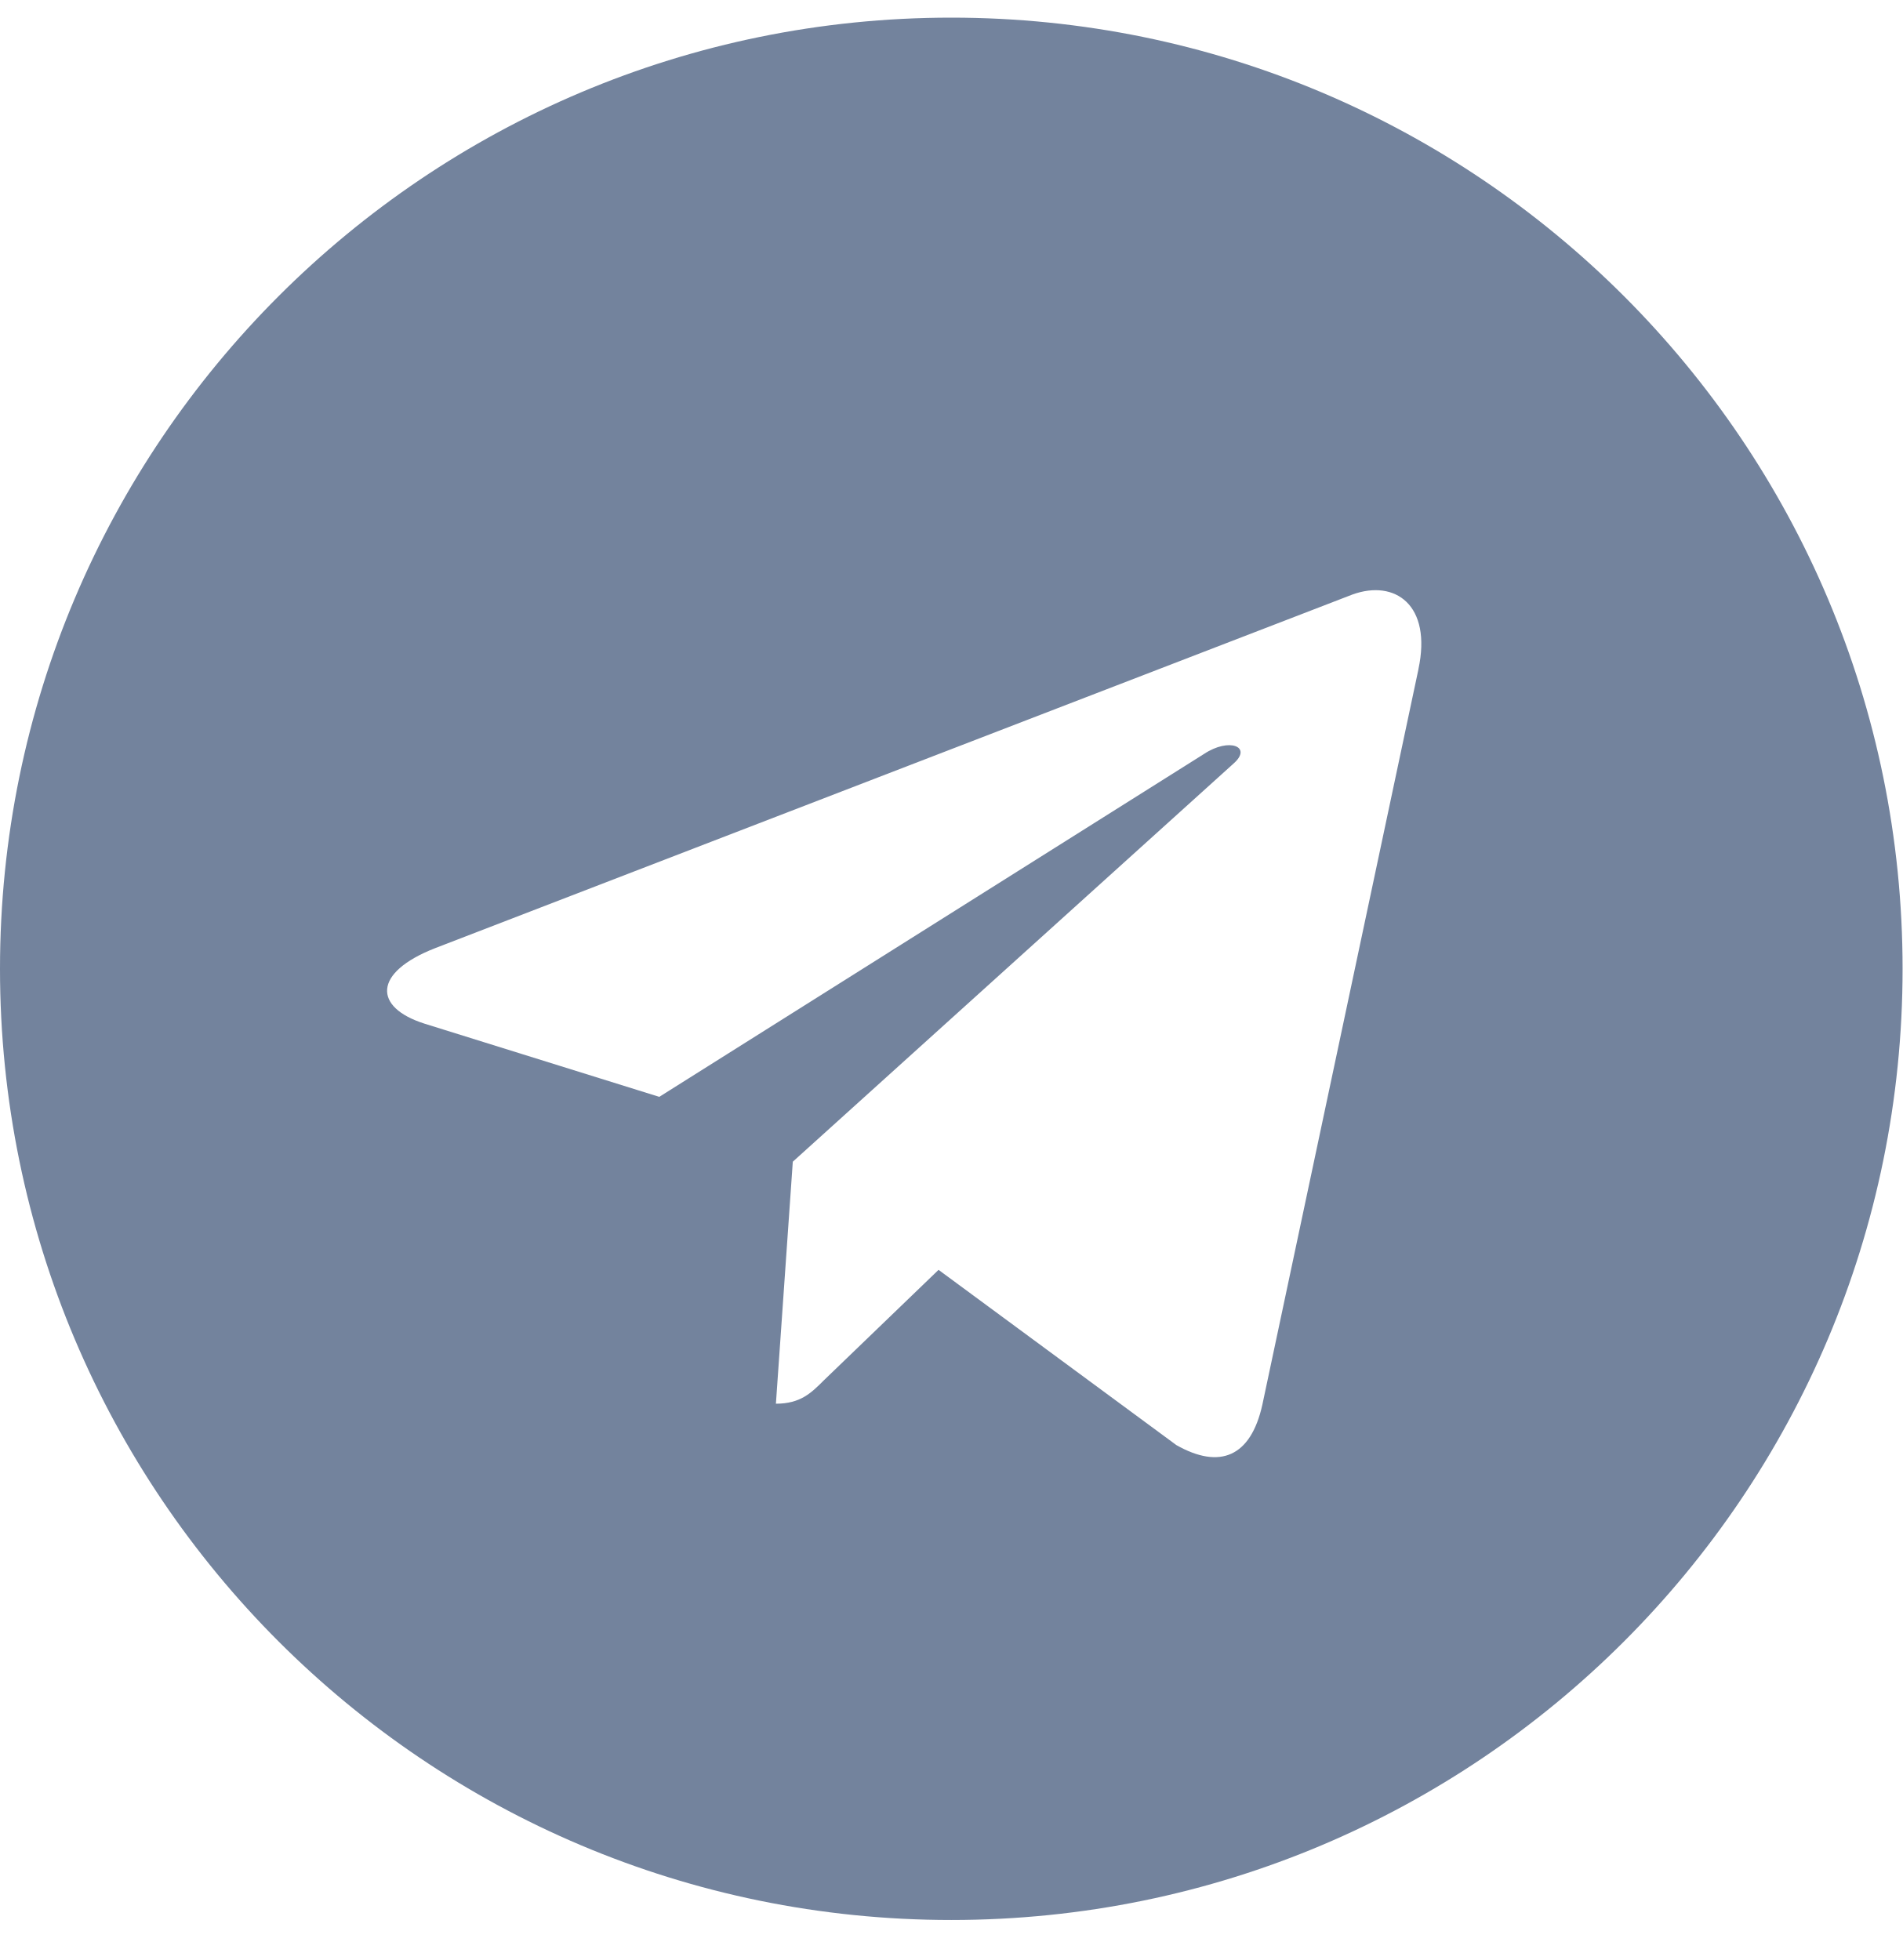
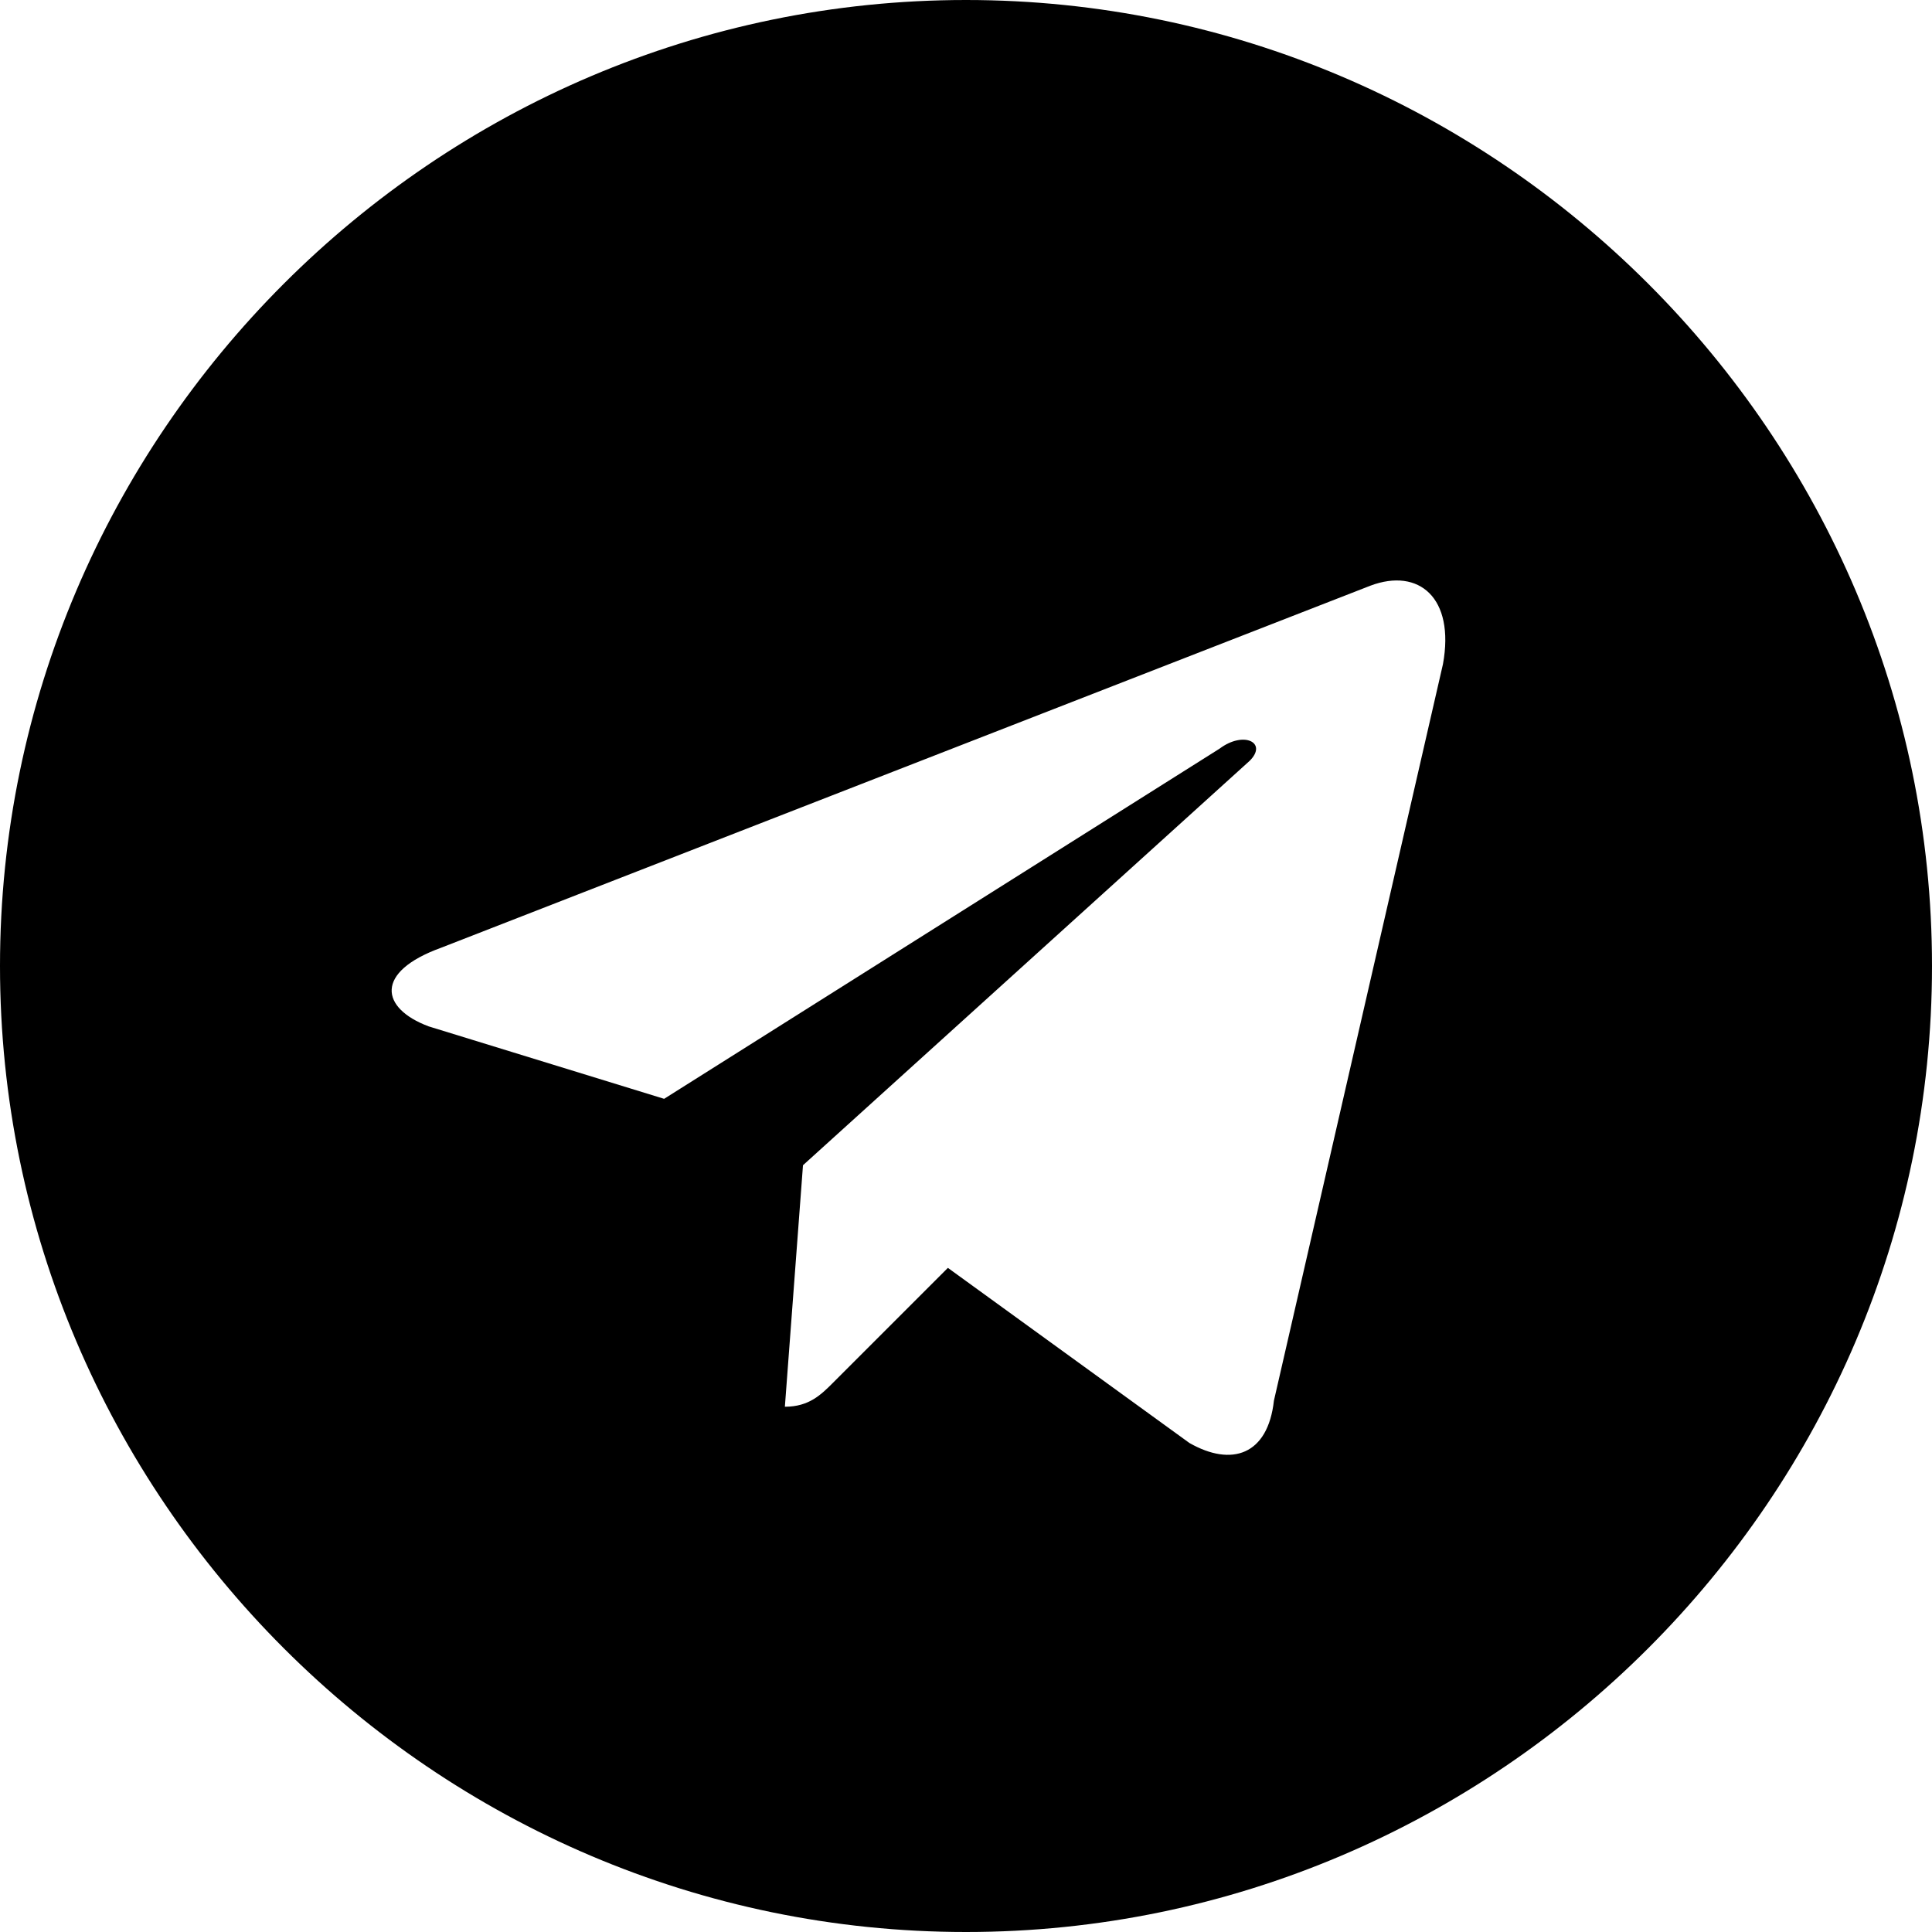
- <svg xmlns="http://www.w3.org/2000/svg" width="33" height="34" viewBox="0 0 33 34" fill="none">
-   <path fill-rule="evenodd" clip-rule="evenodd" d="M33 16.806C33 25.921 25.615 33.306 16.5 33.306C7.385 33.306 0 25.921 0 16.806C0 7.691 7.385 0.306 16.5 0.306C25.615 0.306 33 7.691 33 16.806ZM23.458 10.313L7.549 16.447C6.459 16.873 6.478 17.476 7.362 17.757L11.435 19.027L20.883 13.079C21.321 12.788 21.728 12.953 21.396 13.245L13.751 20.152L13.458 24.35C13.884 24.35 14.07 24.164 14.29 23.944L16.279 22.028L20.404 25.068C21.156 25.494 21.694 25.274 21.895 24.369L24.603 11.608L24.602 11.609C24.841 10.493 24.196 10.046 23.458 10.313Z" fill="#73839D" />
+ <svg xmlns="http://www.w3.org/2000/svg" version="1.1" id="Layer_1" x="0px" y="0px" viewBox="0 0 32 32" style="enable-background:new 0 0 32 32;" xml:space="preserve">
+   <style type="text/css">
+ 	.st0{fill-rule:evenodd;clip-rule:evenodd;}
+ </style>
+   <path class="st0" d="M32,16c0,8.8-7.2,16-16,16C7.2,32,0,24.8,0,16C0,7.2,7.2,0,16,0C24.8,0,32,7.2,32,16z M22.7,9.7L7.3,15.7  c-1.1,0.4-1,1-0.2,1.3l3.9,1.2l9.2-5.8c0.4-0.3,0.8-0.1,0.5,0.2l-7.4,6.7L13,23.3c0.4,0,0.6-0.2,0.8-0.4l1.9-1.9l4,2.9  c0.7,0.4,1.3,0.2,1.4-0.7L23.9,11l0,0C24.1,9.9,23.5,9.4,22.7,9.7z" />
</svg>
